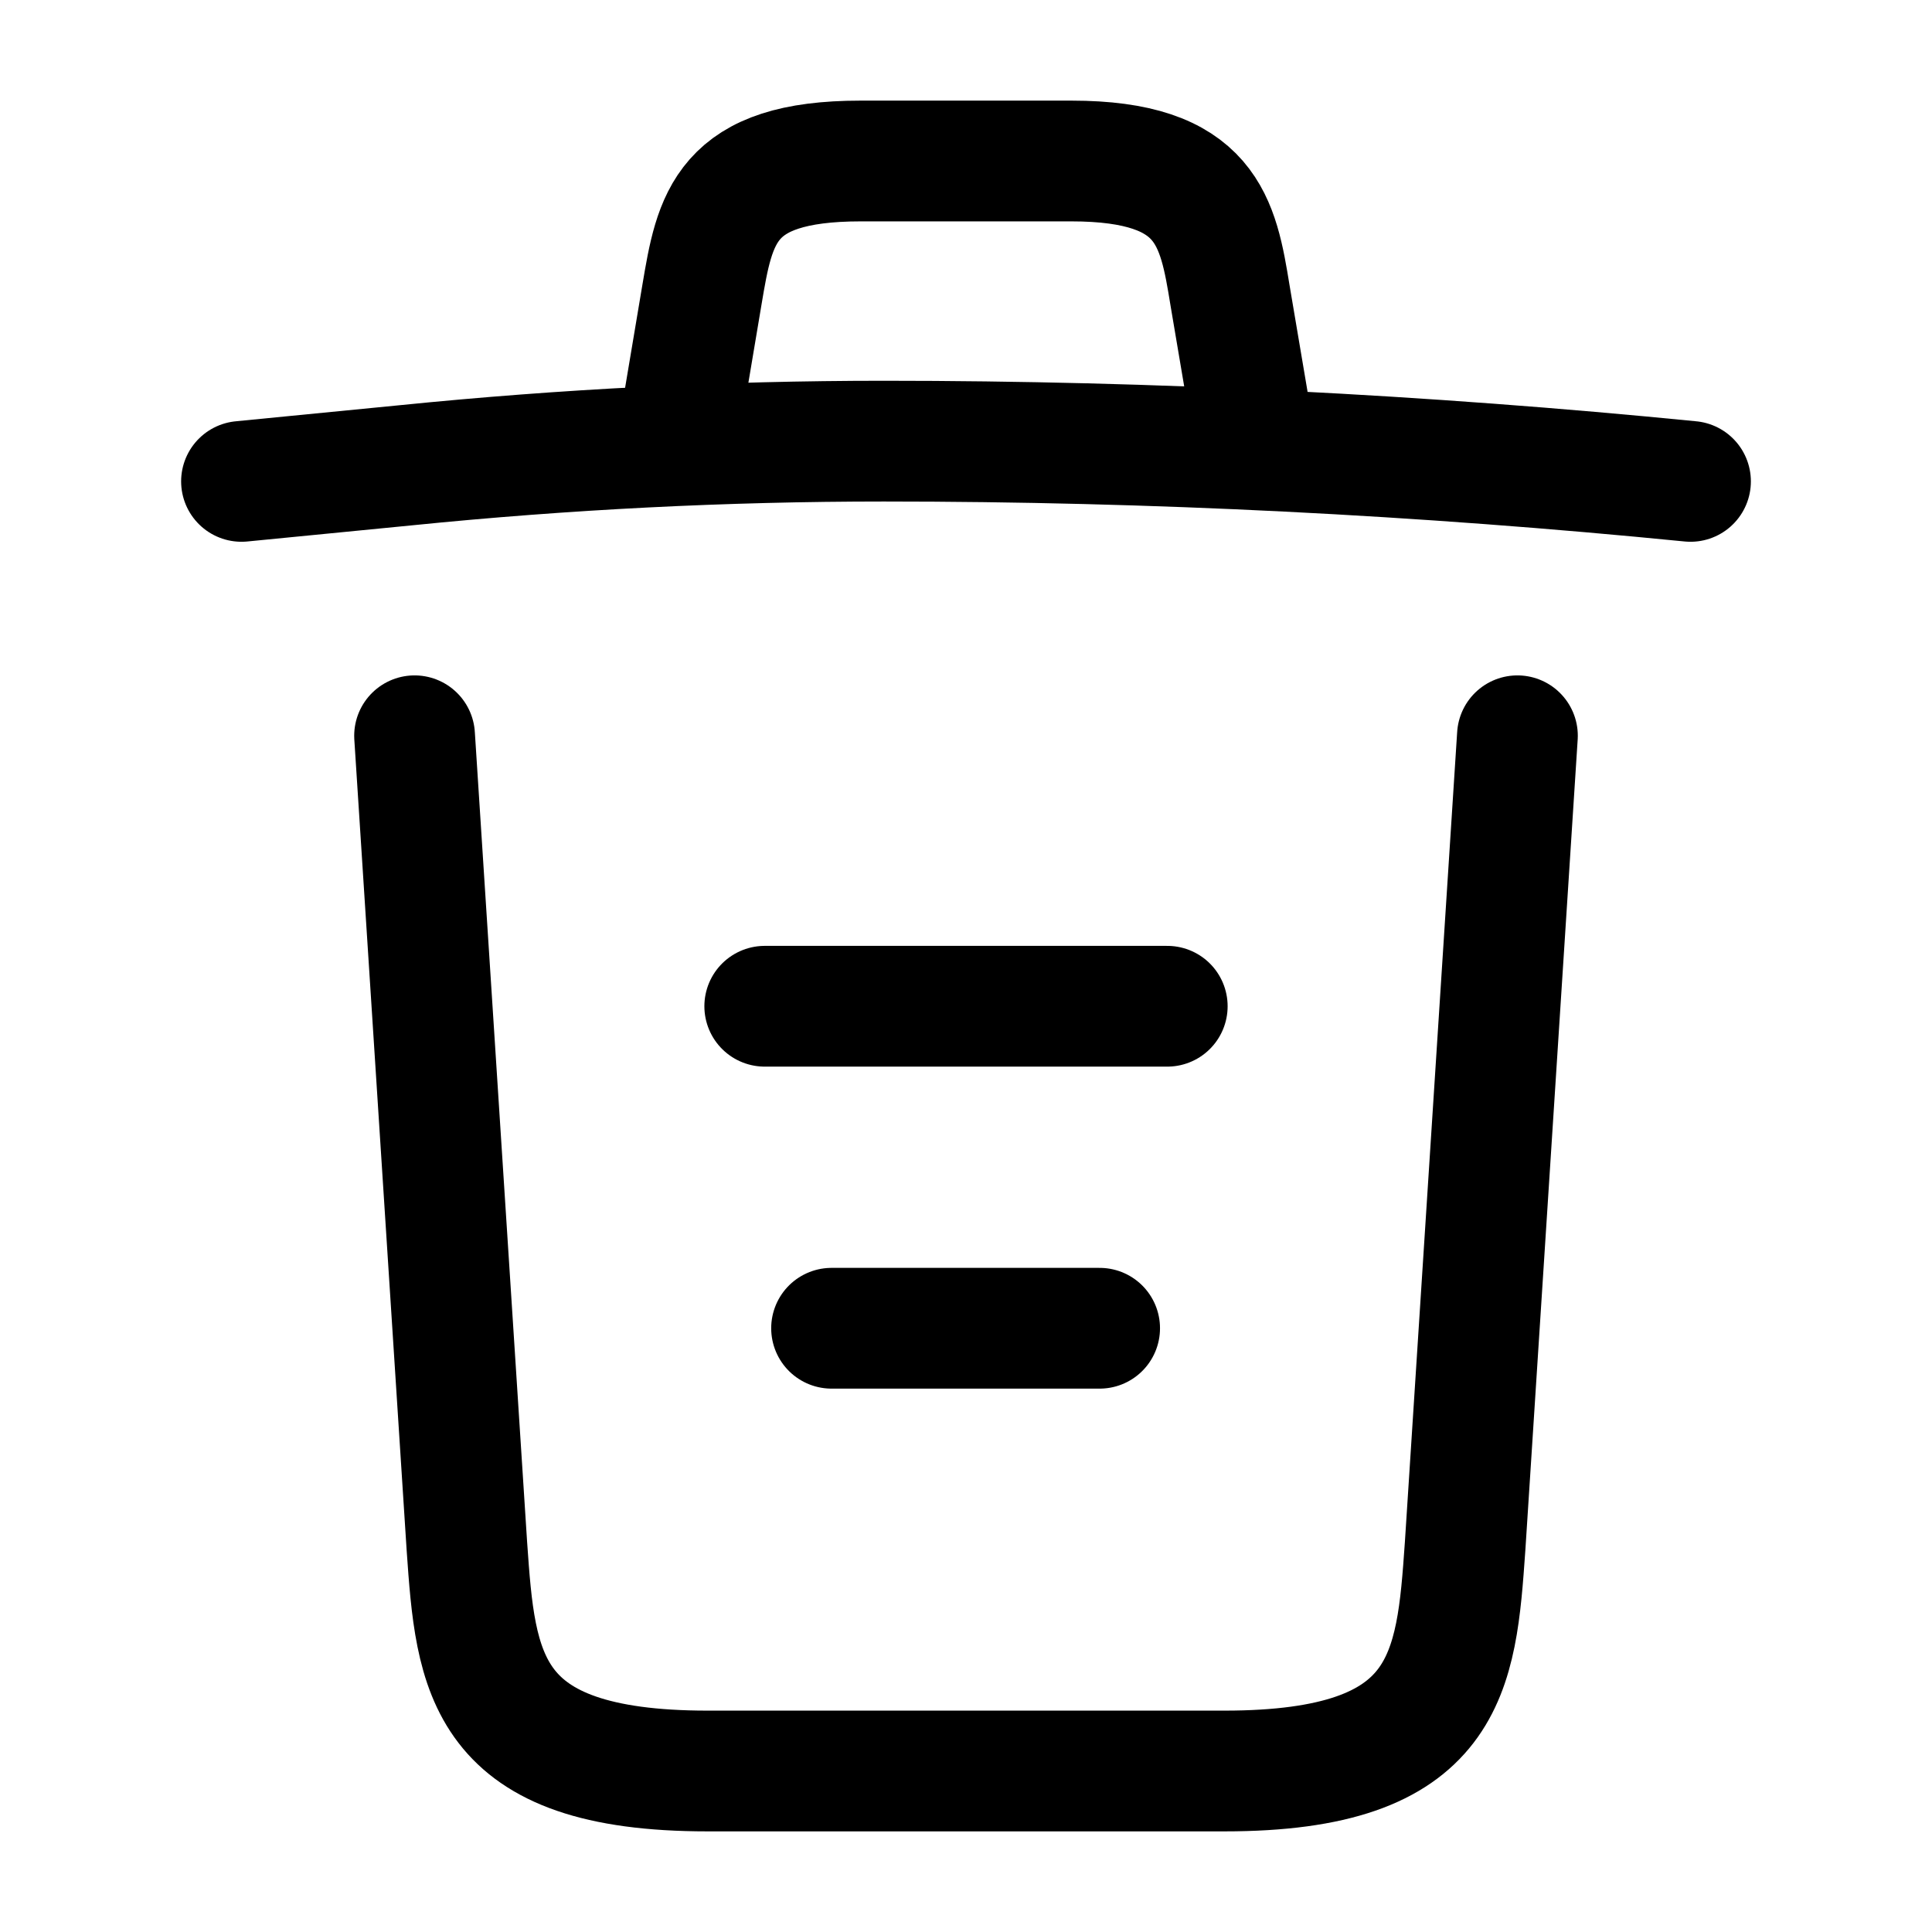
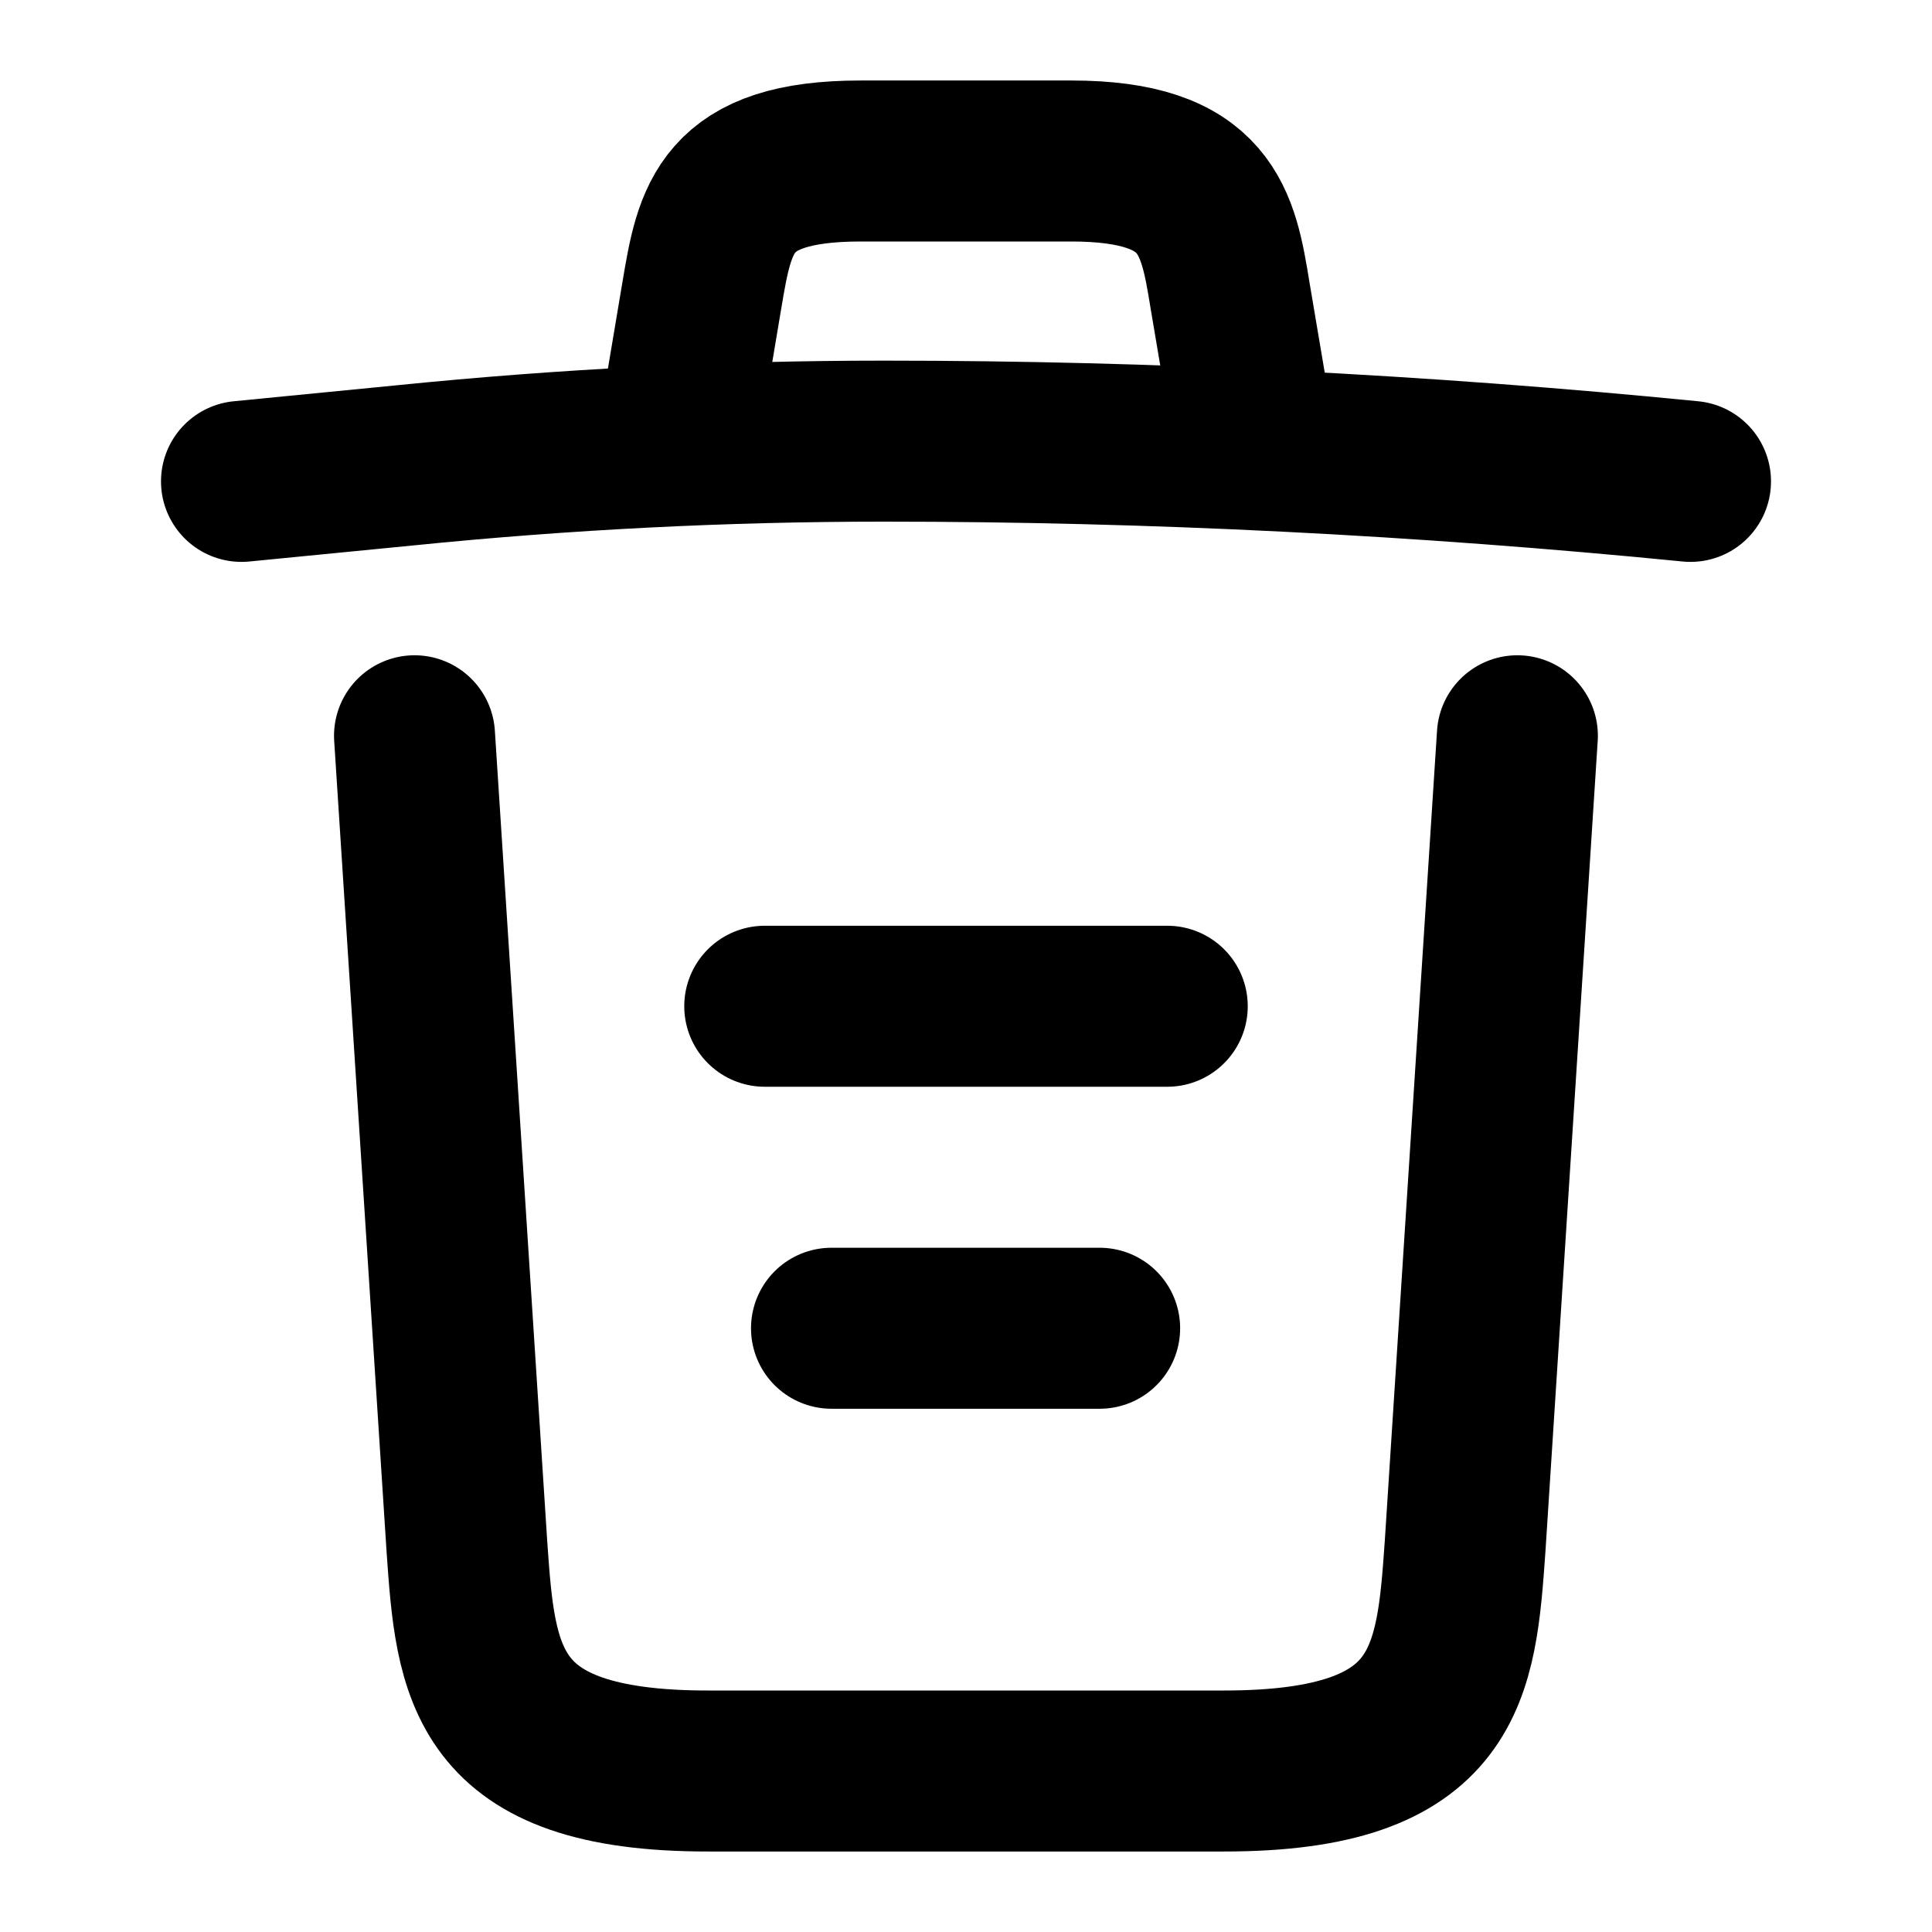
- <svg xmlns="http://www.w3.org/2000/svg" width="24" height="24" fill="none" viewBox="0 0 24 24">
-   <path stroke="currentColor" stroke-linecap="round" stroke-linejoin="round" stroke-width="1.5" d="M21 5.98C17.67 5.65 14.32 5.48 10.98 5.48C9 5.48 7.02 5.58 5.04 5.78L3 5.98" />
-   <path stroke="currentColor" stroke-linecap="round" stroke-linejoin="round" stroke-width="1.5" d="M8.5 4.97L8.72 3.66C8.88 2.71 9 2 10.69 2H13.31C15 2 15.13 2.75 15.28 3.67L15.5 4.97" />
-   <path stroke="currentColor" stroke-linecap="round" stroke-linejoin="round" stroke-width="1.5" d="M18.85 9.14L18.2 19.21C18.09 20.78 18 22 15.21 22H8.79C6 22 5.91 20.78 5.8 19.21L5.15 9.14" />
-   <path stroke="currentColor" stroke-linecap="round" stroke-linejoin="round" stroke-width="1.5" d="M10.33 16.5H13.66" />
-   <path stroke="currentColor" stroke-linecap="round" stroke-linejoin="round" stroke-width="1.5" d="M9.5 12.5H14.5" />
+ <svg xmlns="http://www.w3.org/2000/svg" width="18" height="18" viewBox="0 0 18 18" fill="none">
+   <path d="M15.75 4.485C13.252 4.238 10.74 4.11 8.235 4.11C6.75 4.11 5.265 4.185 3.78 4.335L2.25 4.485" stroke="currentColor" stroke-width="1.5" stroke-linecap="round" stroke-linejoin="round" />
+   <path d="M6.375 3.728L6.54 2.745C6.66 2.033 6.75 1.5 8.018 1.5H9.982C11.25 1.5 11.348 2.062 11.46 2.752L11.625 3.728" stroke="currentColor" stroke-width="1.5" stroke-linecap="round" stroke-linejoin="round" />
+   <path d="M14.137 6.855L13.65 14.408C13.567 15.585 13.5 16.5 11.407 16.5H6.592C4.5 16.5 4.432 15.585 4.35 14.408L3.862 6.855" stroke="currentColor" stroke-width="1.5" stroke-linecap="round" stroke-linejoin="round" />
+   <path d="M7.747 12.375H10.245" stroke="currentColor" stroke-width="1.5" stroke-linecap="round" stroke-linejoin="round" />
+   <path d="M7.125 9.375H10.875" stroke="currentColor" stroke-width="1.5" stroke-linecap="round" stroke-linejoin="round" />
</svg>
